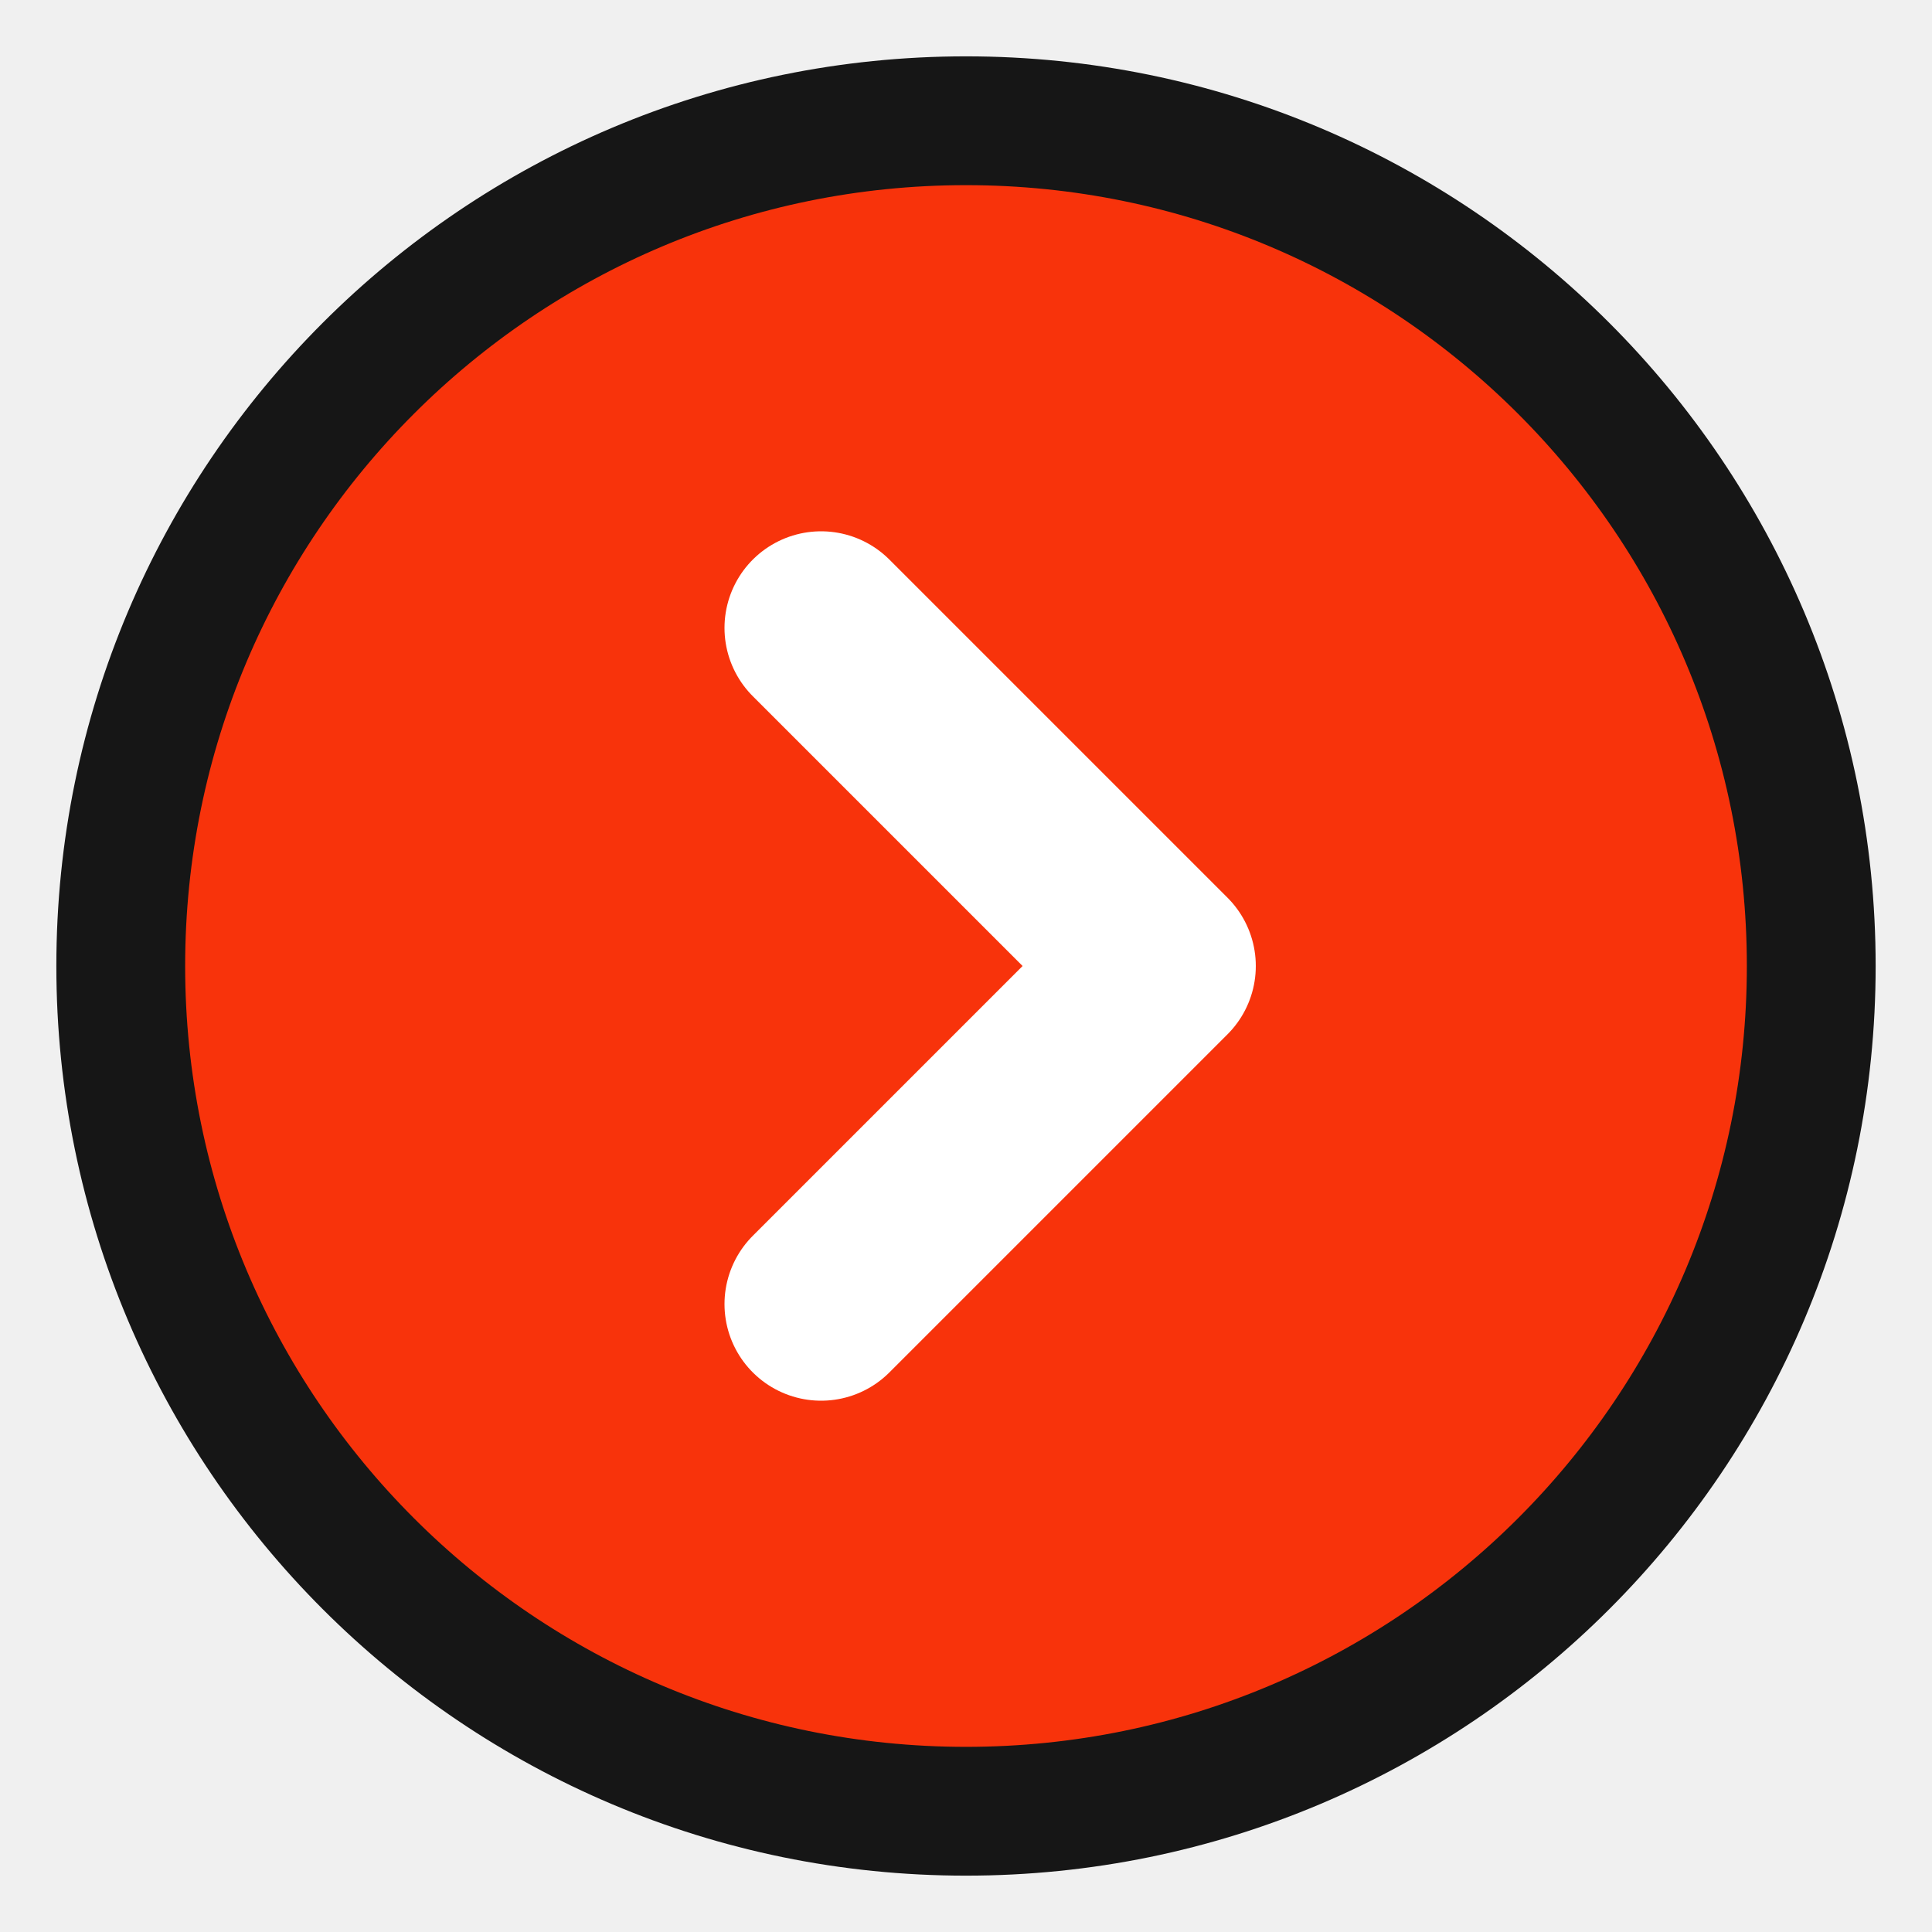
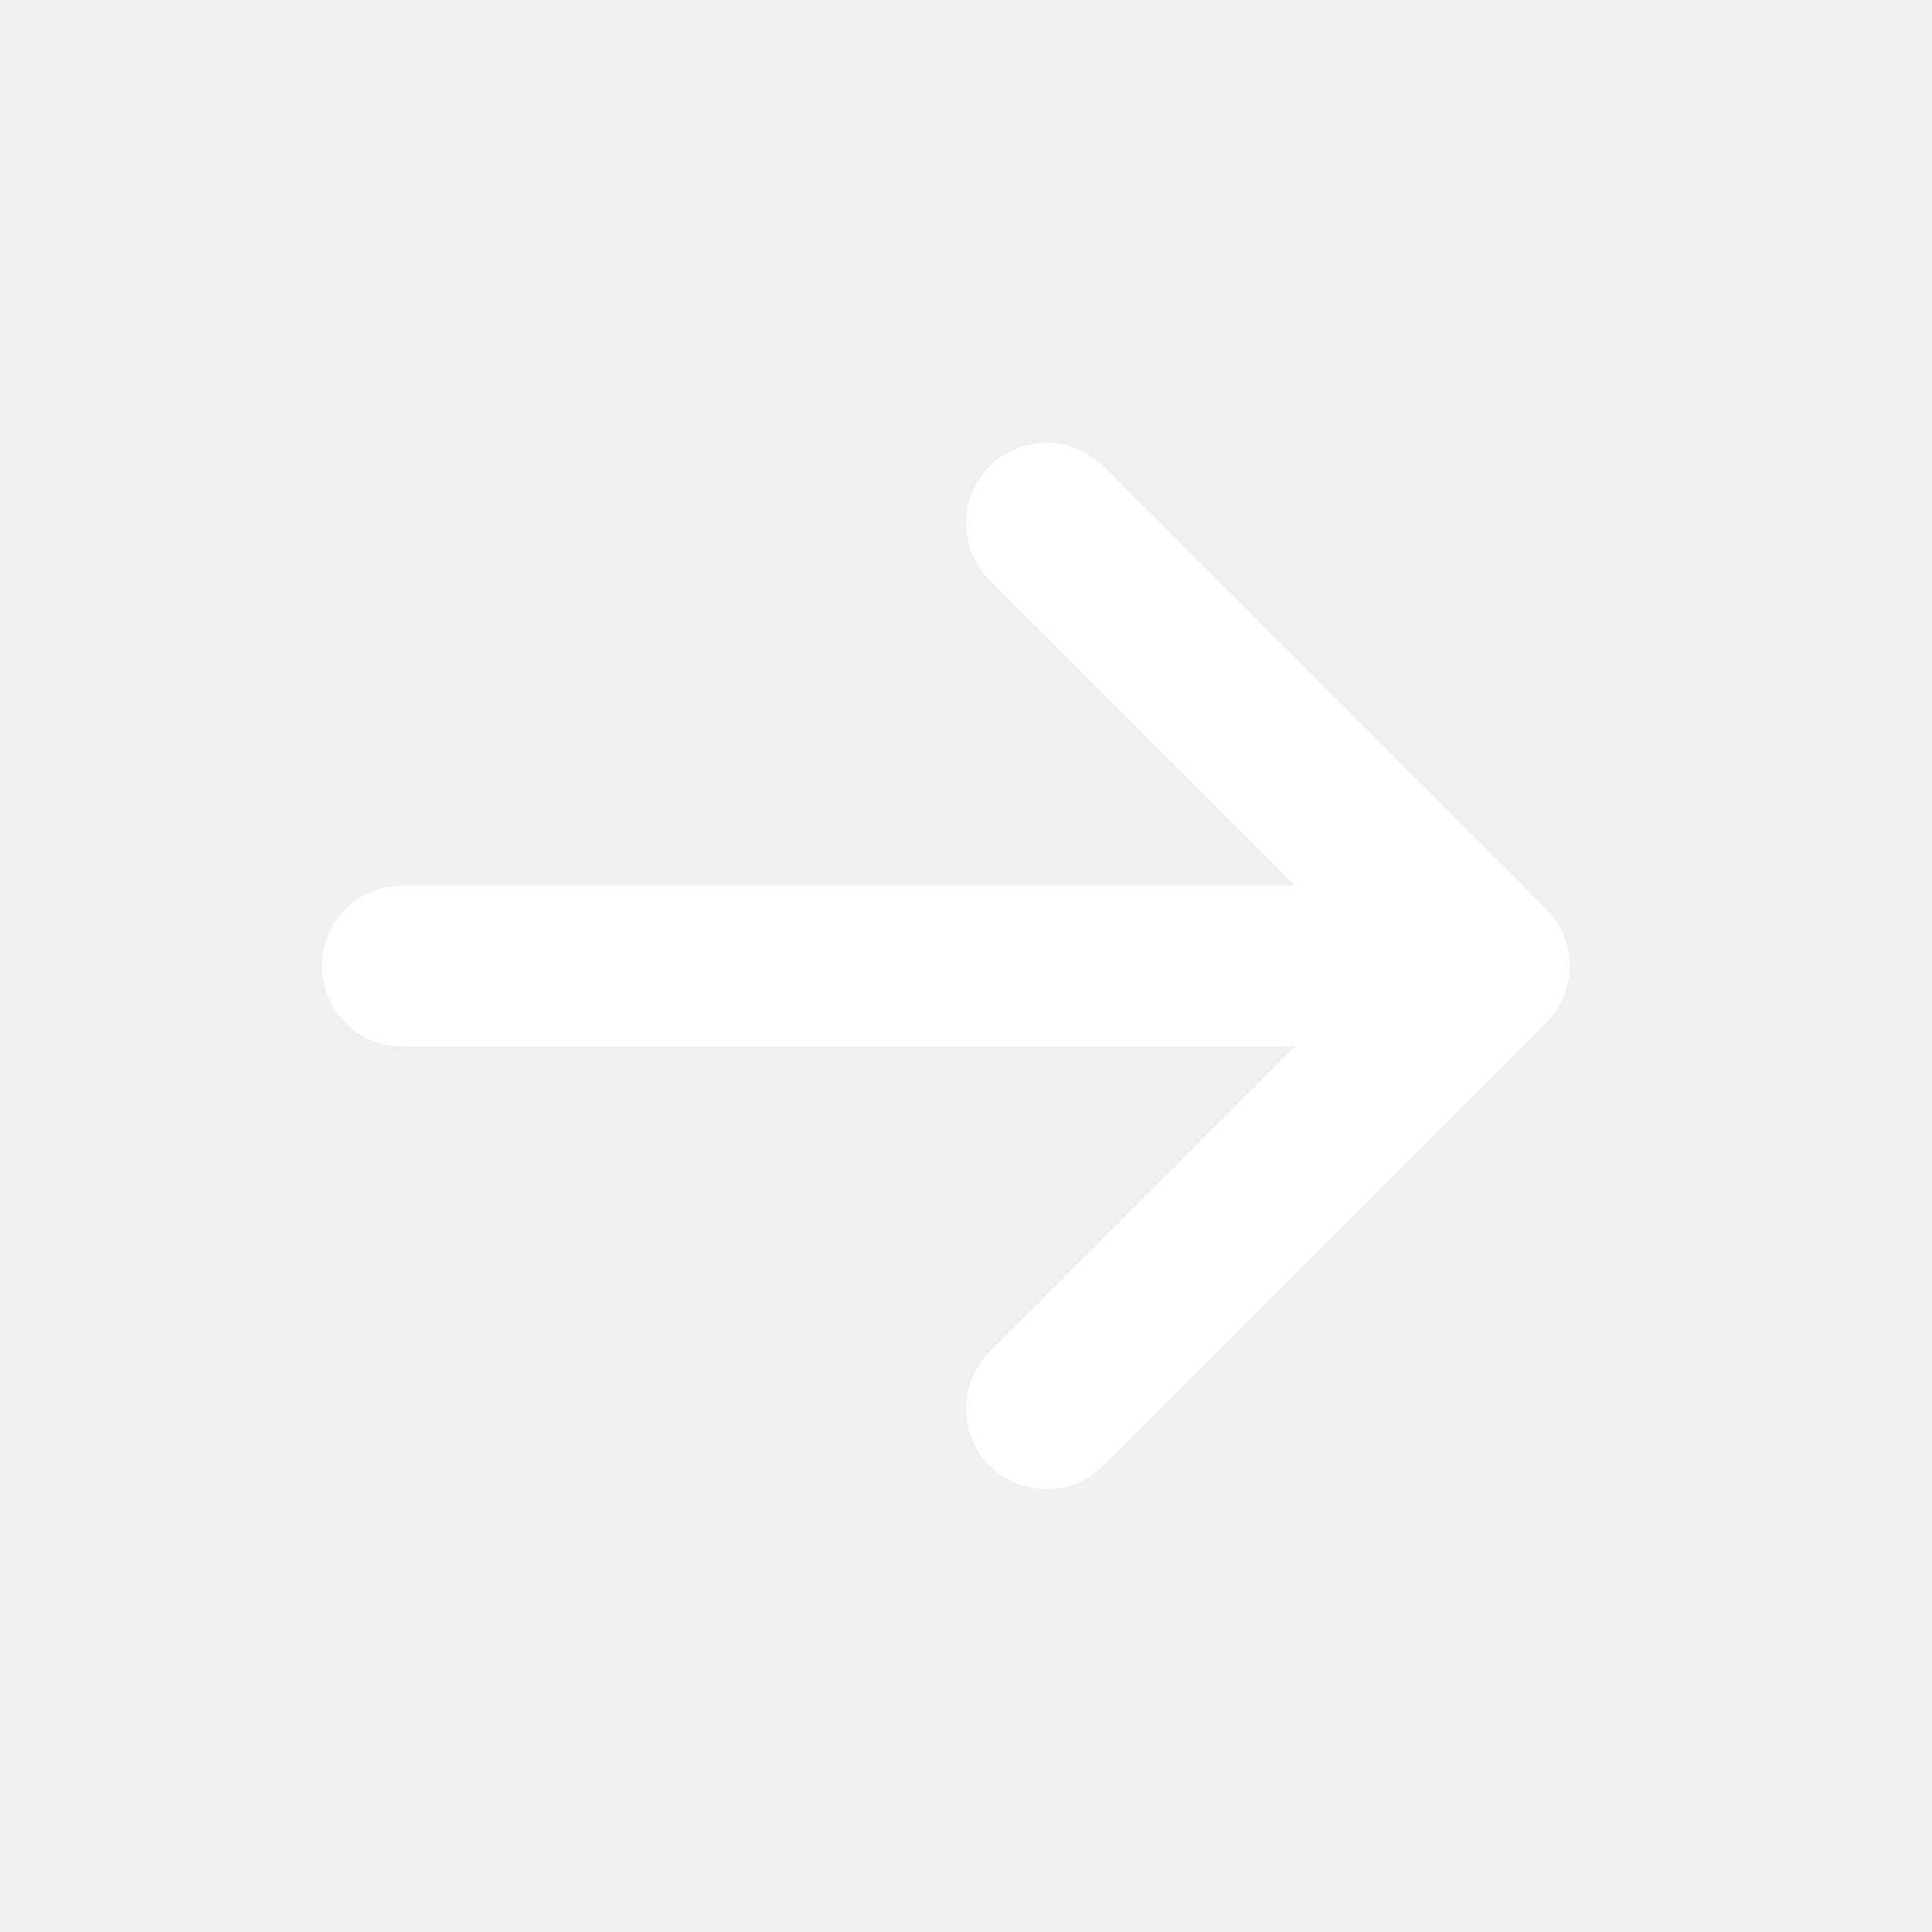
- <svg xmlns="http://www.w3.org/2000/svg" viewBox="0 0 24 24" width="22" height="22">
-   <circle cx="12" cy="12" r="10.5" fill="#F8330B" stroke="#161616" stroke-width="1.6" />
-   <path d="M10.2 7.8L14.4 12l-4.2 4.2" fill="none" stroke="#fff" stroke-width="2.4" stroke-linecap="round" stroke-linejoin="round" />
+ <svg xmlns="http://www.w3.org/2000/svg" viewBox="0 0 24 24" width="18" height="18">
+   <path d="M5 12h13M13 6.5l5.5 5.5-5.5 5.5" fill="none" stroke="#fff" stroke-width="2" stroke-linecap="round" stroke-linejoin="round" />
</svg>
